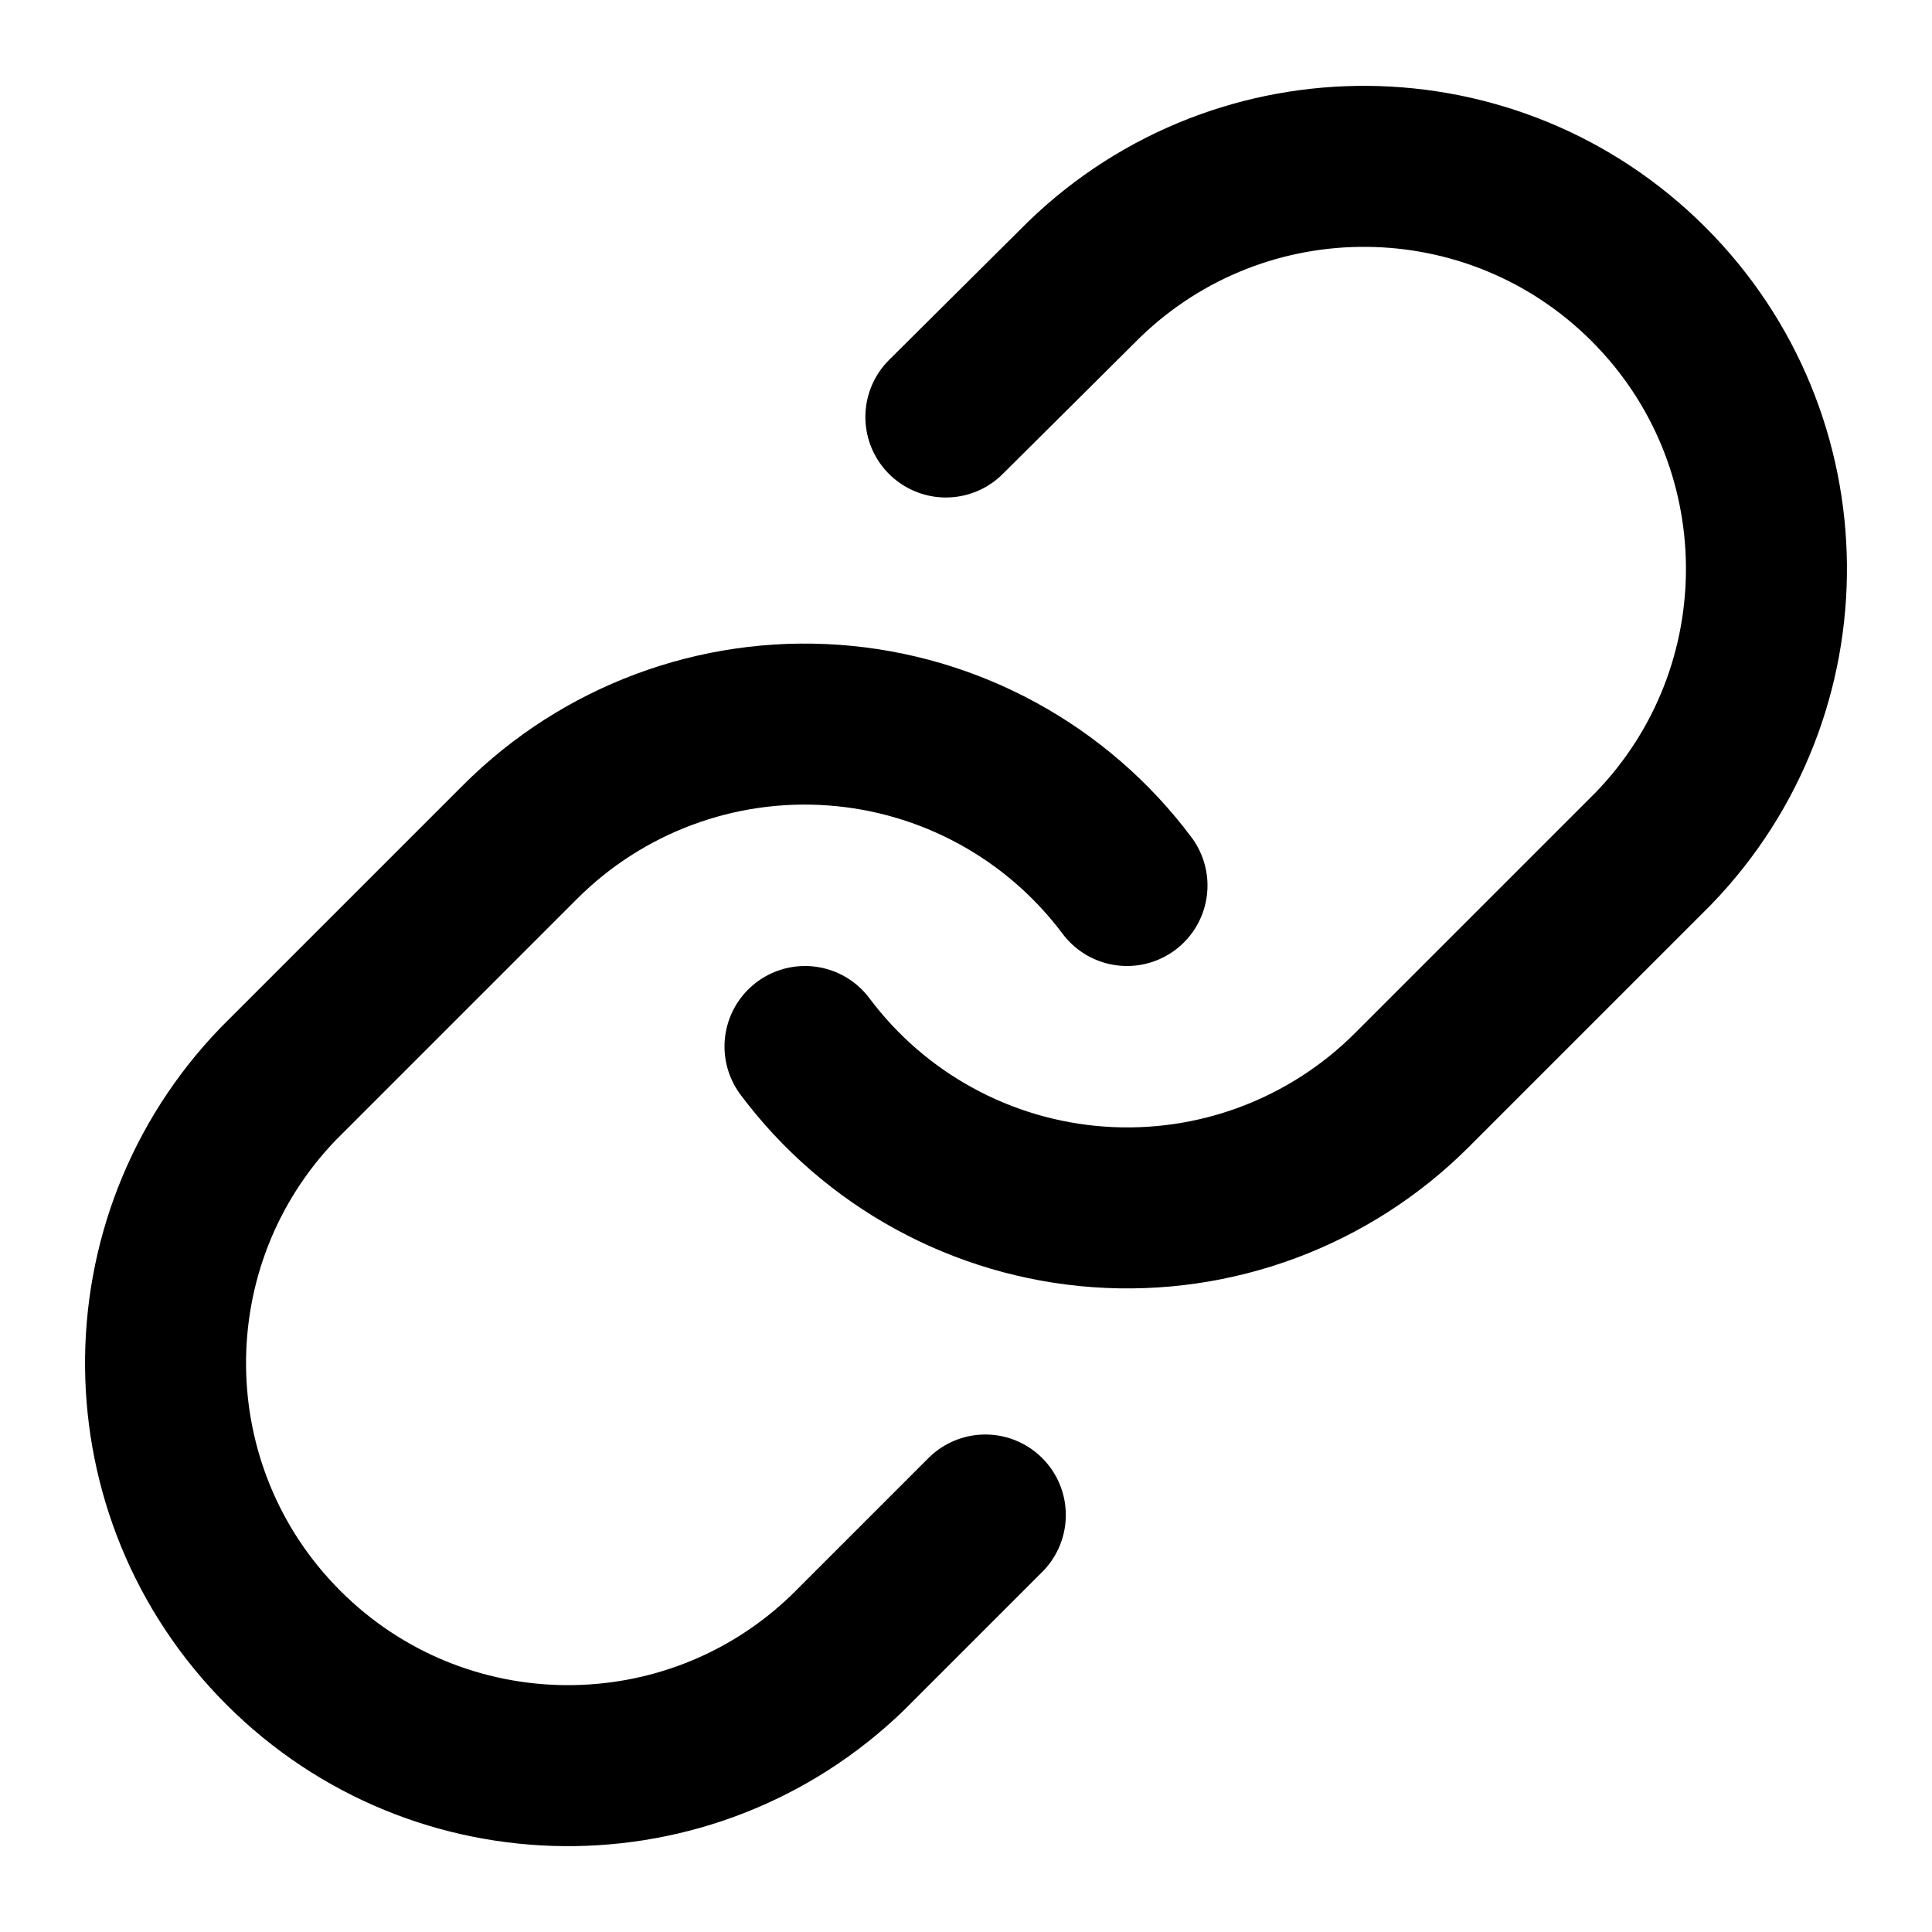
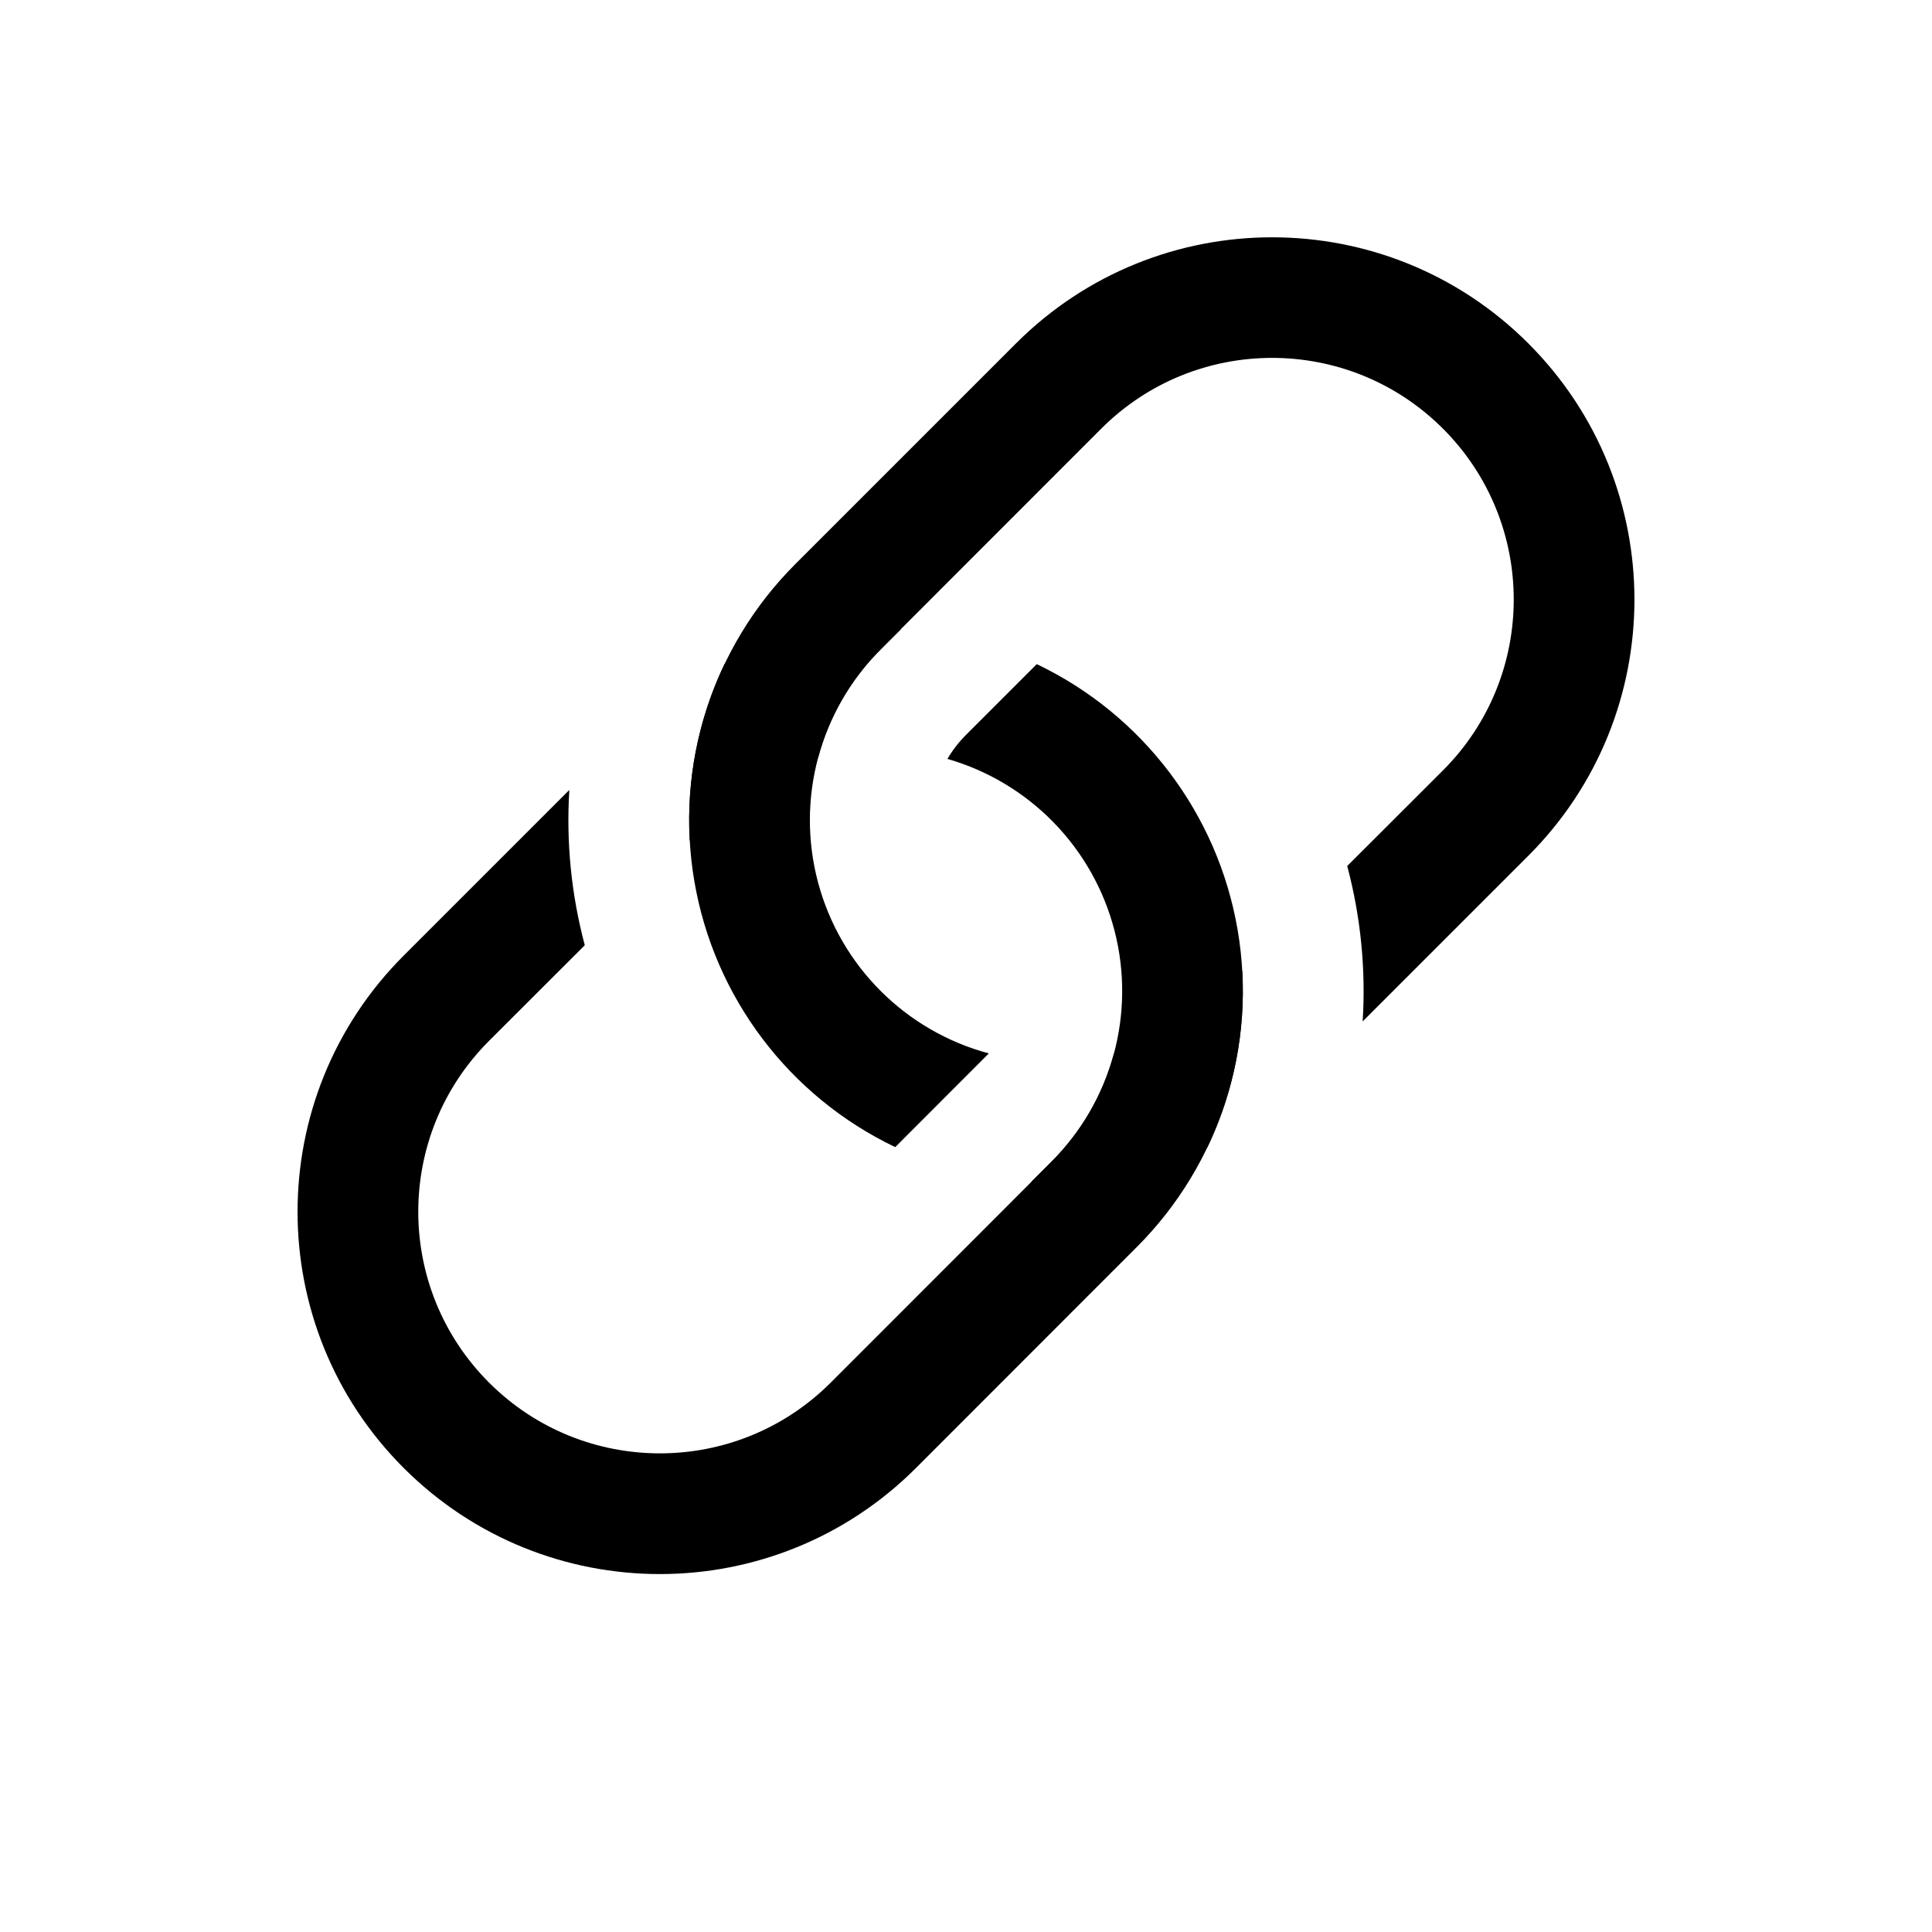
- <svg xmlns="http://www.w3.org/2000/svg" width="24" height="24" viewBox="0 0 24 24" fill="none" stroke="currentColor" stroke-width="2" stroke-linecap="round" stroke-linejoin="round" class="feather feather-link">
-   <path d="M10 13a5 5 0 0 0 7.54.54l3-3a5 5 0 0 0-7.07-7.07l-1.72 1.71" />
-   <path d="M14 11a5 5 0 0 0-7.54-.54l-3 3a5 5 0 0 0 7.07 7.07l1.71-1.71" />
+ <svg xmlns="http://www.w3.org/2000/svg" width="1em" height="1em" viewBox="0 0 16 16" class="bi bi-link-45deg" fill="currentColor">
+   <path d="M4.715 6.542L3.343 7.914a3 3 0 1 0 4.243 4.243l1.828-1.829A3 3 0 0 0 8.586 5.5L8 6.086a1.001 1.001 0 0 0-.154.199 2 2 0 0 1 .861 3.337L6.88 11.45a2 2 0 1 1-2.83-2.83l.793-.792a4.018 4.018 0 0 1-.128-1.287z" />
+   <path d="M5.712 6.96l.167-.167a1.99 1.99 0 0 1 .896-.518 1.99 1.99 0 0 1 .518-.896l.167-.167A3.004 3.004 0 0 0 6 5.499c-.22.46-.316.963-.288 1.46z" />
+   <path d="M6.586 4.672A3 3 0 0 0 7.414 9.5l.775-.776a2 2 0 0 1-.896-3.346L9.12 3.55a2 2 0 0 1 2.83 2.83l-.793.792c.112.42.155.855.128 1.287l1.372-1.372a3 3 0 0 0-4.243-4.243L6.586 4.672z" />
+   <path d="M10 9.5a2.99 2.99 0 0 0 .288-1.46l-.167.167a1.99 1.99 0 0 1-.896.518 1.99 1.99 0 0 1-.518.896l-.167.167A3.004 3.004 0 0 0 10 9.501z" />
</svg>
